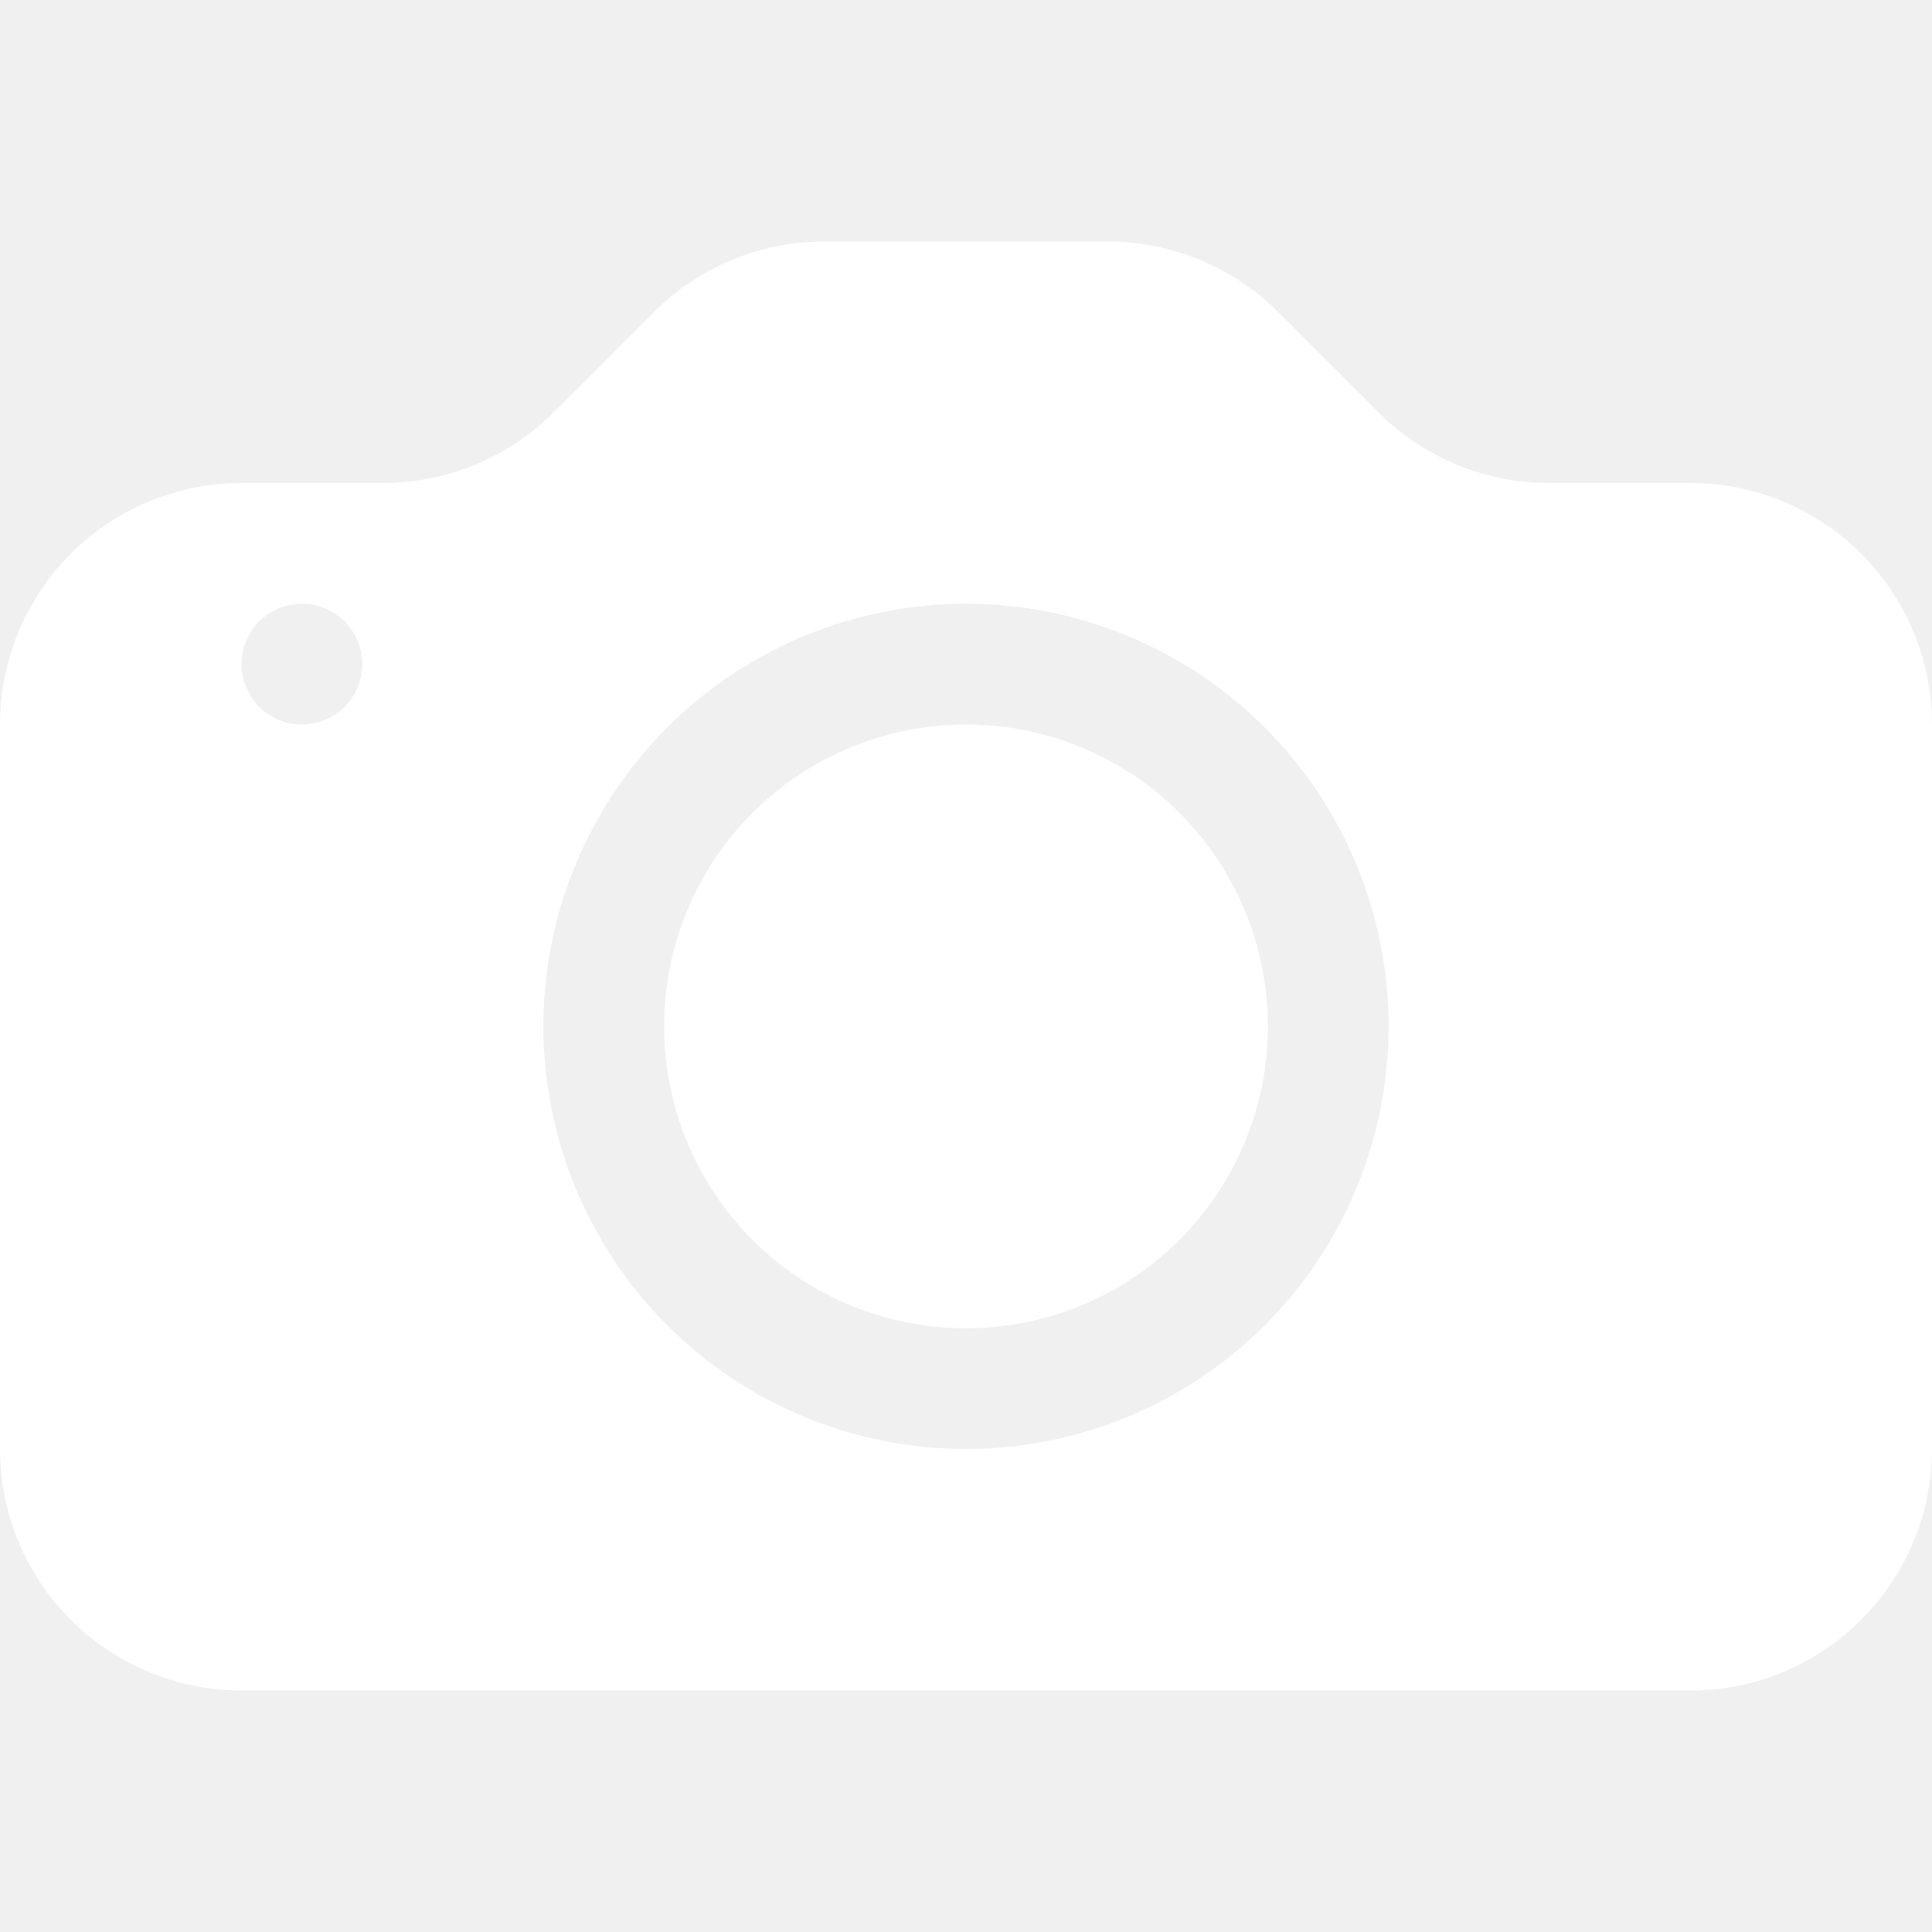
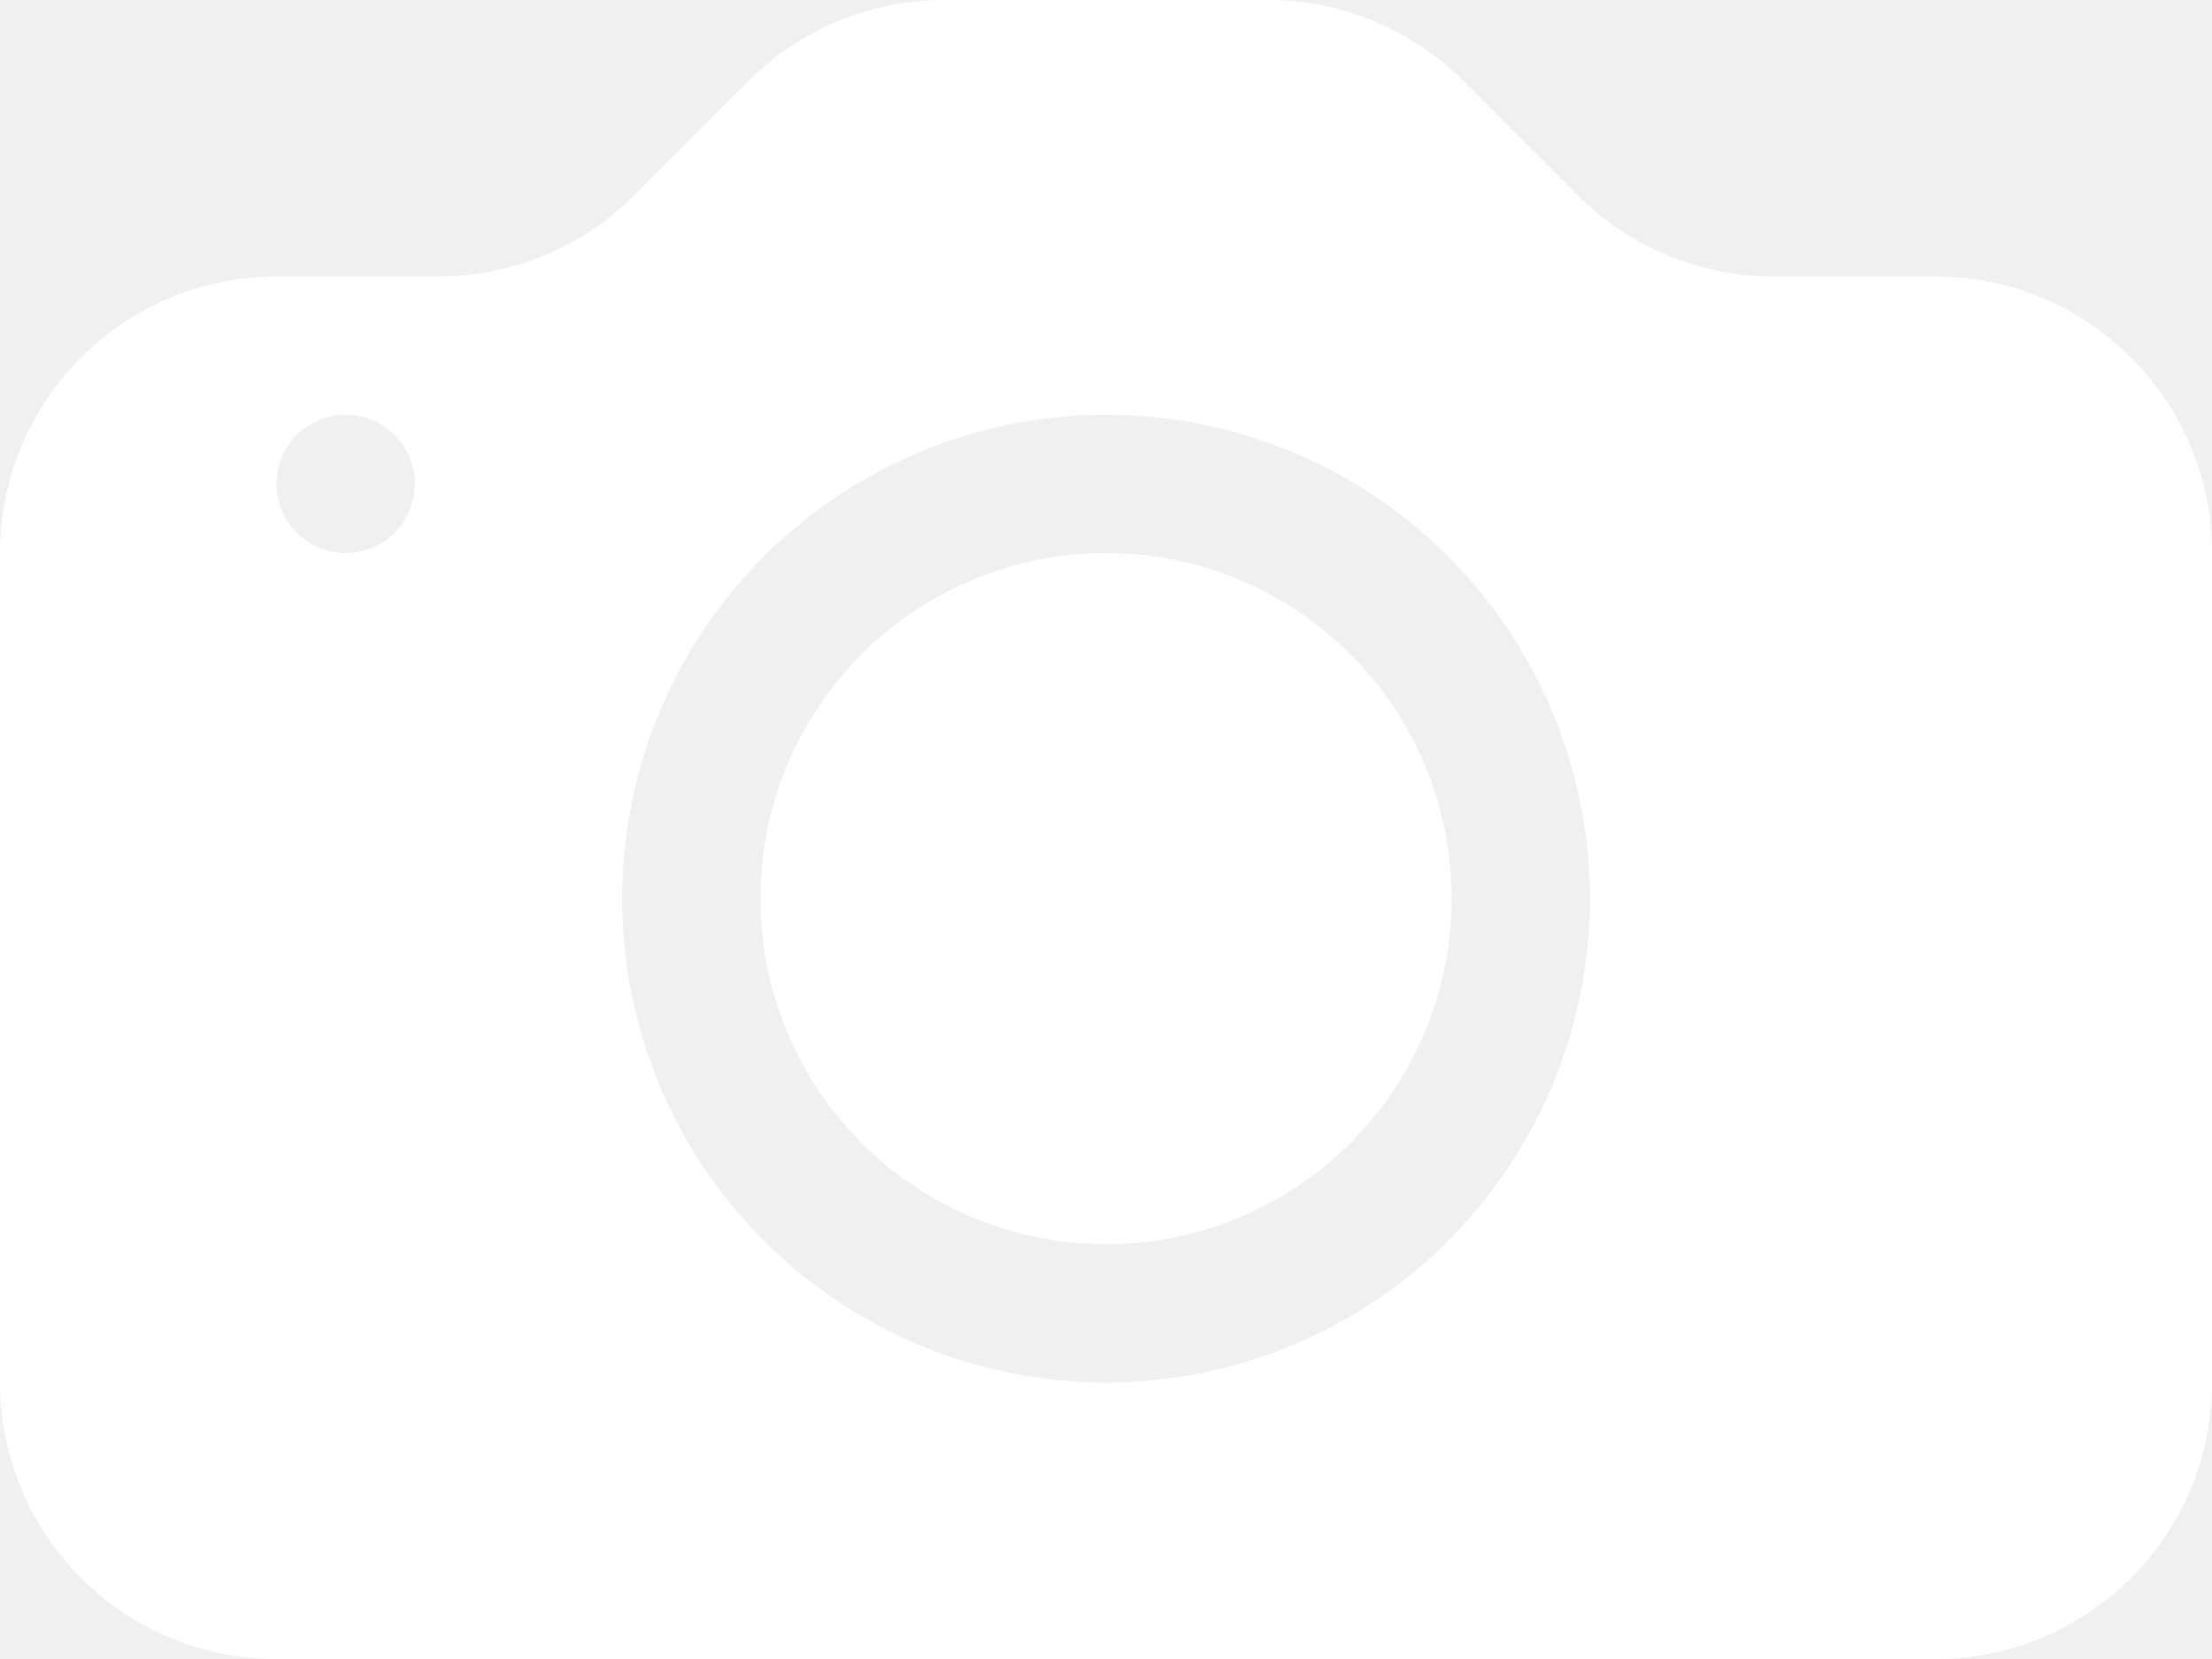
- <svg xmlns="http://www.w3.org/2000/svg" width="16" height="16" viewBox="0 0 16 16" fill="none">
-   <g clip-path="url(#clip0_1410_31102)">
-     <path d="M10.5 8.5C10.5 9.163 10.237 9.799 9.768 10.268C9.299 10.737 8.663 11 8 11C7.337 11 6.701 10.737 6.232 10.268C5.763 9.799 5.5 9.163 5.5 8.5C5.5 7.837 5.763 7.201 6.232 6.732C6.701 6.263 7.337 6 8 6C8.663 6 9.299 6.263 9.768 6.732C10.237 7.201 10.5 7.837 10.5 8.5Z" fill="white" />
-     <path fill-rule="evenodd" clip-rule="evenodd" d="M2 4C1.47 4 0.961 4.211 0.586 4.586C0.211 4.961 0 5.47 0 6L0 12C0 12.53 0.211 13.039 0.586 13.414C0.961 13.789 1.47 14 2 14H14C14.53 14 15.039 13.789 15.414 13.414C15.789 13.039 16 12.53 16 12V6C16 5.47 15.789 4.961 15.414 4.586C15.039 4.211 14.53 4 14 4H12.828C12.298 4 11.789 3.789 11.414 3.414L10.586 2.586C10.211 2.211 9.702 2 9.172 2H6.828C6.298 2 5.789 2.211 5.414 2.586L4.586 3.414C4.211 3.789 3.702 4 3.172 4H2ZM2.5 6C2.633 6 2.76 5.947 2.854 5.854C2.947 5.76 3 5.633 3 5.5C3 5.367 2.947 5.24 2.854 5.146C2.76 5.053 2.633 5 2.5 5C2.367 5 2.24 5.053 2.146 5.146C2.053 5.24 2 5.367 2 5.5C2 5.633 2.053 5.76 2.146 5.854C2.24 5.947 2.367 6 2.5 6ZM11.5 8.5C11.5 9.428 11.131 10.319 10.475 10.975C9.819 11.631 8.928 12 8 12C7.072 12 6.181 11.631 5.525 10.975C4.869 10.319 4.5 9.428 4.5 8.5C4.5 7.572 4.869 6.681 5.525 6.025C6.181 5.369 7.072 5 8 5C8.928 5 9.819 5.369 10.475 6.025C11.131 6.681 11.5 7.572 11.5 8.5Z" fill="white" />
-   </g>
-   <defs>
-     <clipPath id="clip0_1410_31102">
-       <rect width="16" height="16" fill="white" />
-     </clipPath>
-   </defs>
+ <svg xmlns="http://www.w3.org/2000/svg" width="24" height="18" viewBox="0 0 24 18" fill="none">
+   <path d="M15.75 9.75C15.75 10.745 15.355 11.698 14.652 12.402C13.948 13.105 12.995 13.5 12 13.5C11.005 13.5 10.052 13.105 9.348 12.402C8.645 11.698 8.25 10.745 8.25 9.75C8.25 8.755 8.645 7.802 9.348 7.098C10.052 6.395 11.005 6 12 6C12.995 6 13.948 6.395 14.652 7.098C15.355 7.802 15.75 8.755 15.75 9.75Z" fill="white" />
+   <path d="M3 3C2.204 3 1.441 3.316 0.879 3.879C0.316 4.441 0 5.204 0 6V15C0 15.796 0.316 16.559 0.879 17.121C1.441 17.684 2.204 18 3 18H21C21.796 18 22.559 17.684 23.121 17.121C23.684 16.559 24 15.796 24 15V6C24 5.204 23.684 4.441 23.121 3.879C22.559 3.316 21.796 3 21 3H19.242C18.446 3 17.683 2.684 17.121 2.121L15.879 0.879C15.316 0.316 14.554 0 13.758 0H10.242C9.446 0 8.683 0.316 8.121 0.879L6.879 2.121C6.317 2.684 5.554 3 4.758 3H3ZM3.75 6C3.949 6 4.14 5.921 4.28 5.78C4.421 5.64 4.5 5.449 4.5 5.25C4.5 5.051 4.421 4.86 4.28 4.72C4.14 4.579 3.949 4.5 3.75 4.5C3.551 4.5 3.36 4.579 3.22 4.72C3.079 4.86 3 5.051 3 5.25C3 5.449 3.079 5.64 3.22 5.78C3.36 5.921 3.551 6 3.75 6ZM17.25 9.75C17.25 11.142 16.697 12.478 15.712 13.462C14.728 14.447 13.392 15 12 15C10.608 15 9.272 14.447 8.288 13.462C7.303 12.478 6.75 11.142 6.75 9.75C6.75 8.358 7.303 7.022 8.288 6.038C9.272 5.053 10.608 4.5 12 4.5C13.392 4.5 14.728 5.053 15.712 6.038C16.697 7.022 17.25 8.358 17.25 9.75Z" fill-rule="evenodd" clip-rule="evenodd" fill="white" />
</svg>
